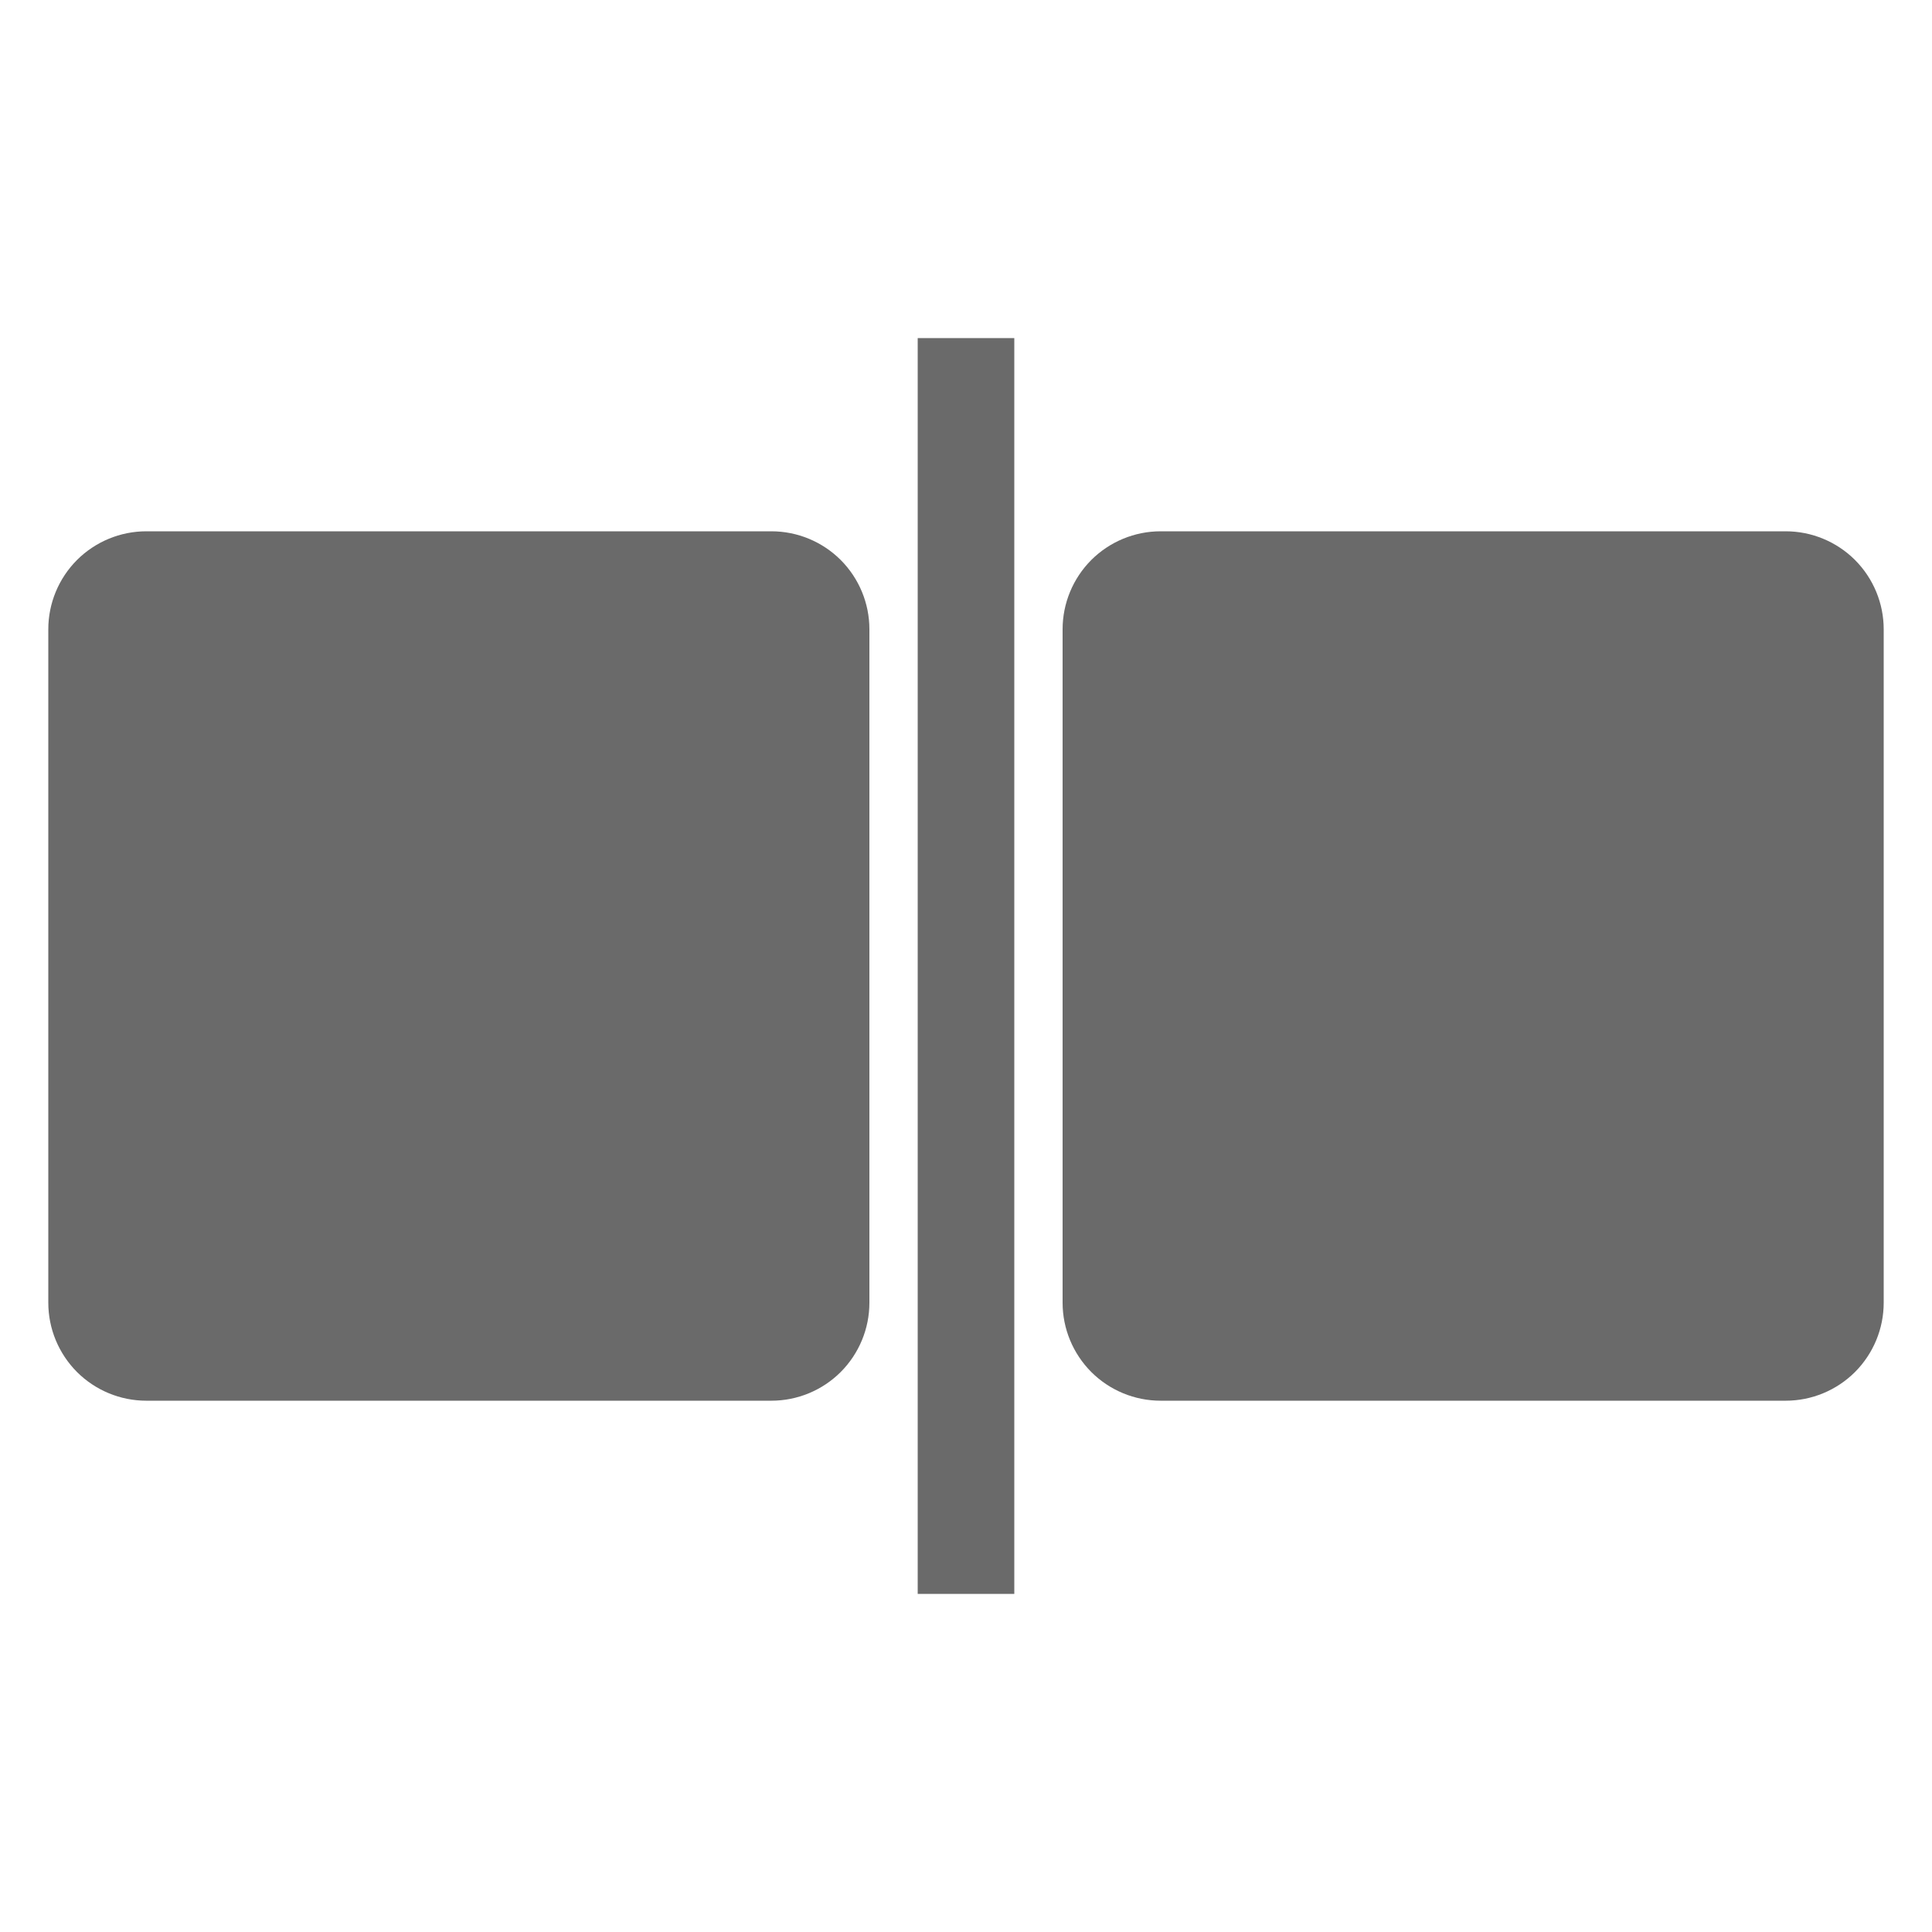
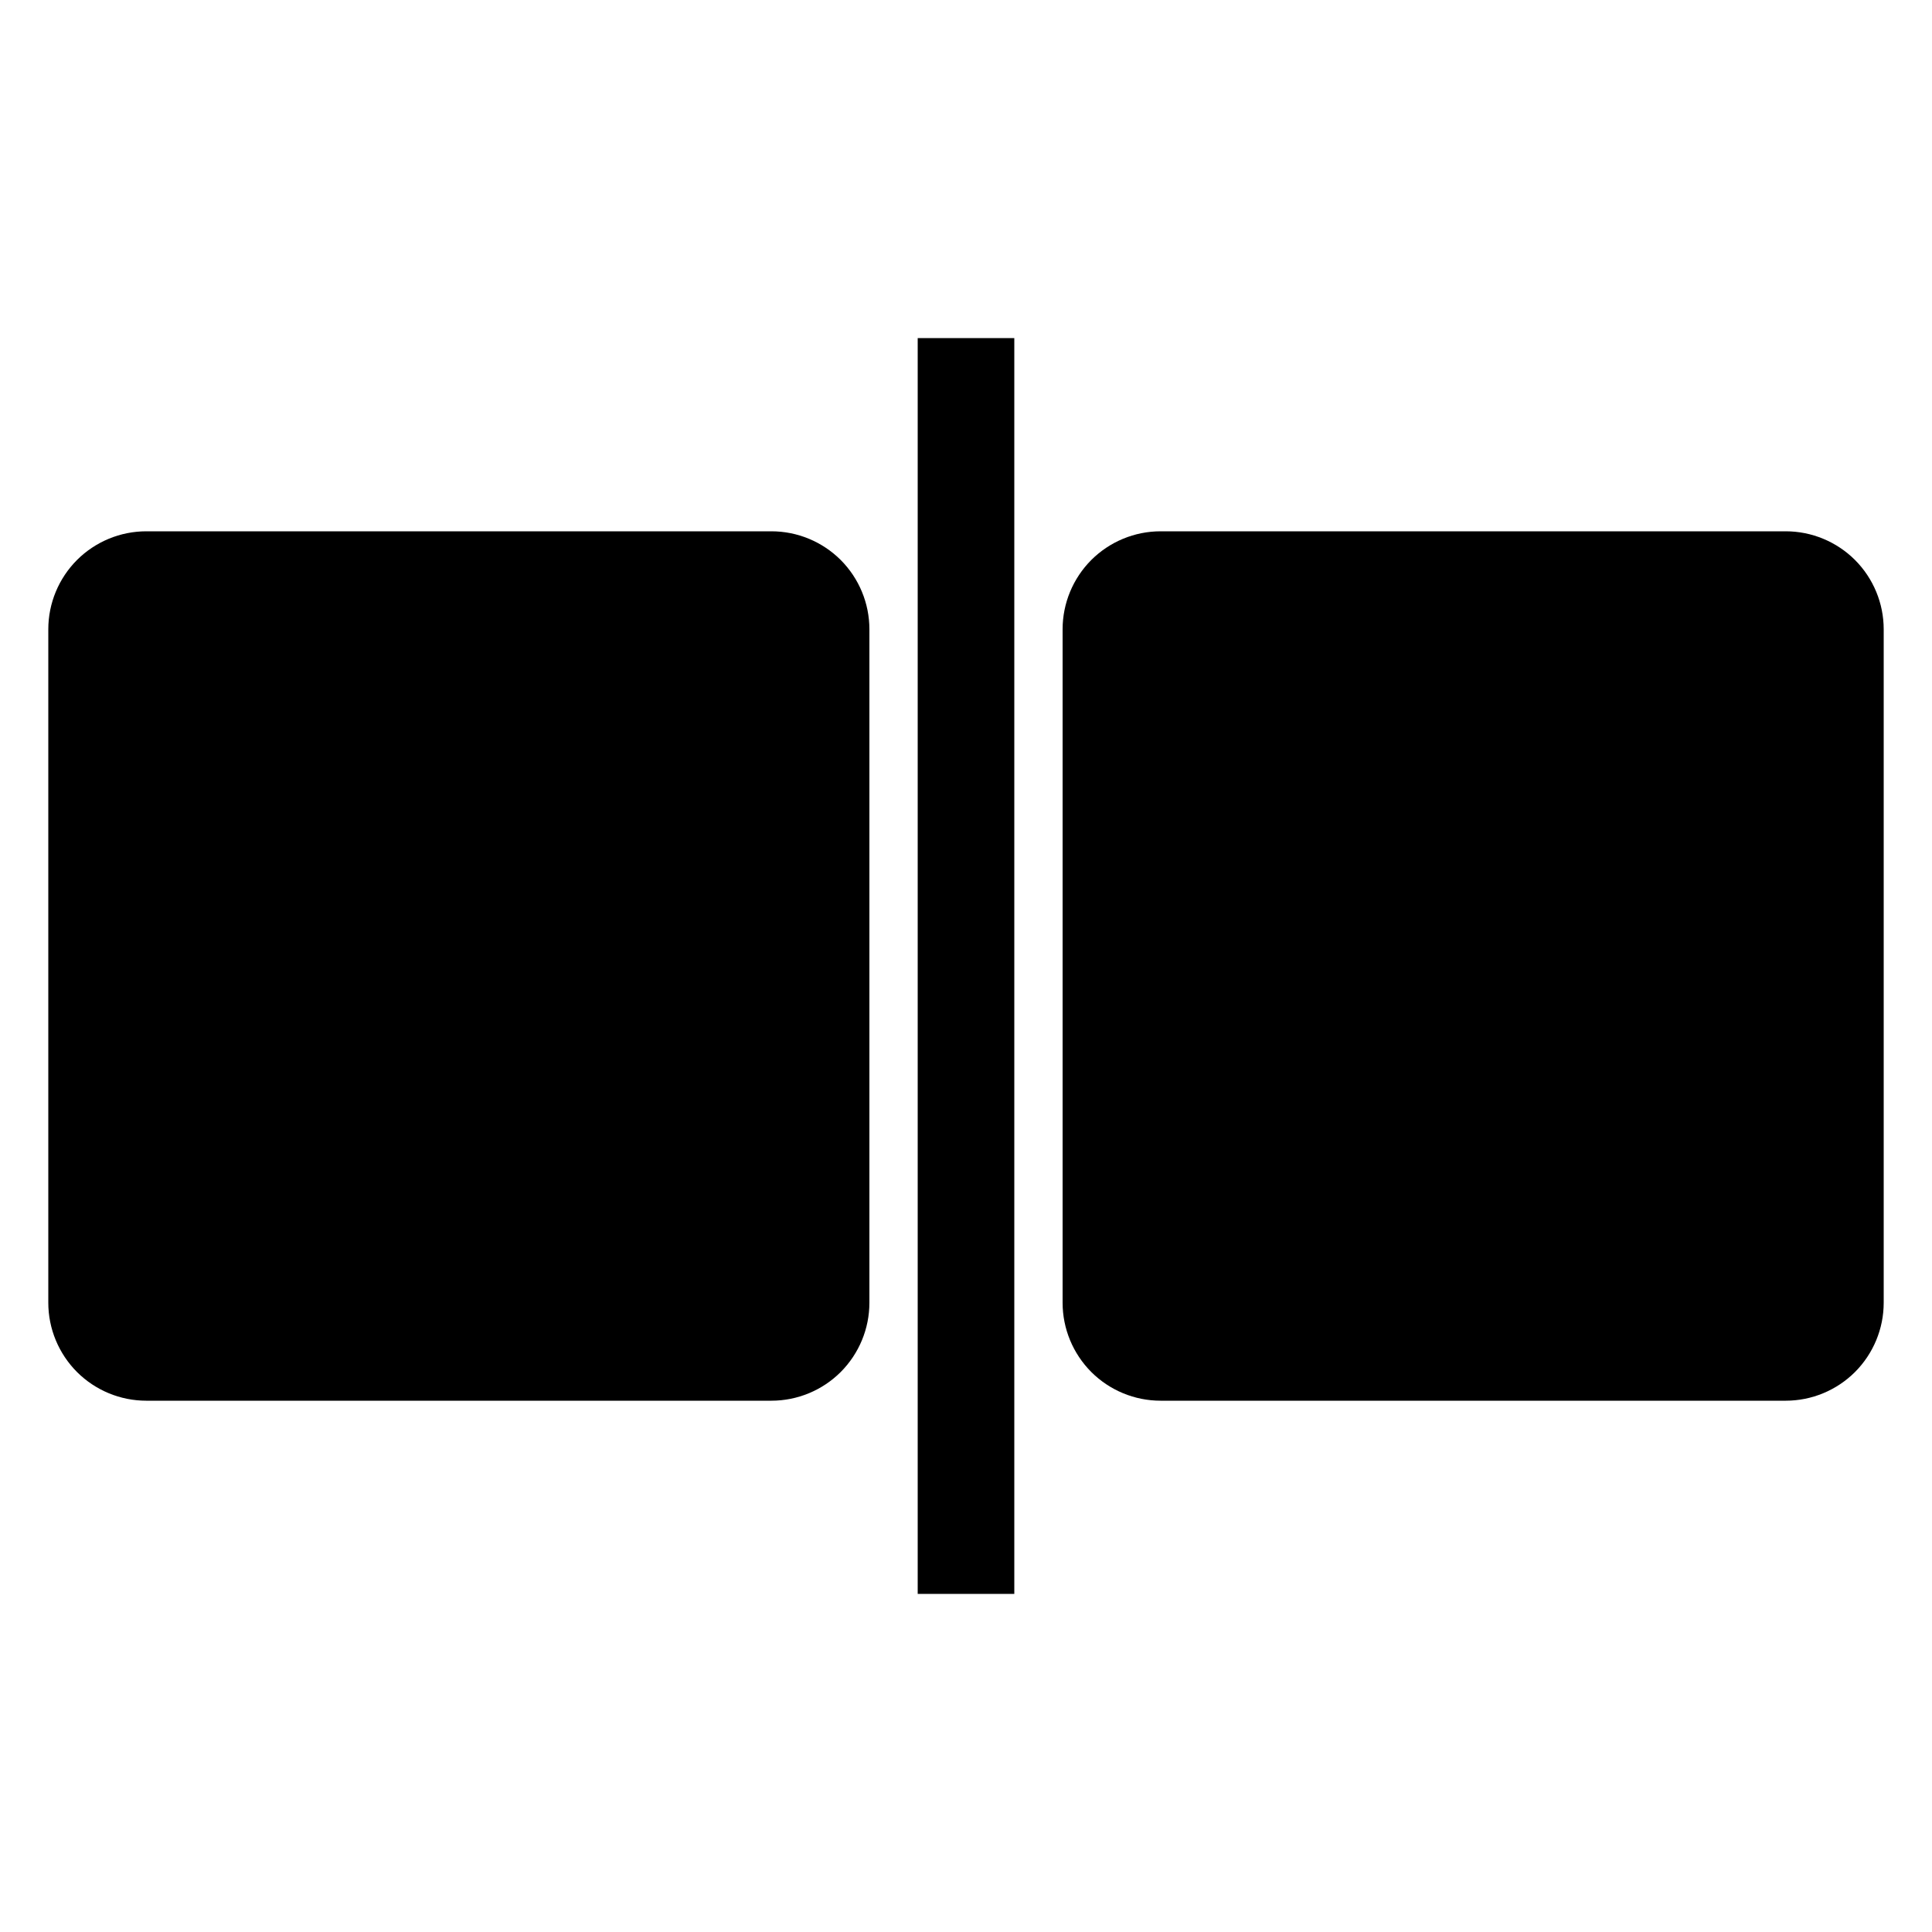
<svg xmlns="http://www.w3.org/2000/svg" width="100%" height="100%" viewBox="0 0 40 40" version="1.1" xml:space="preserve" style="fill-rule:evenodd;clip-rule:evenodd;stroke-linejoin:round;stroke-miterlimit:2;">
  <g transform="matrix(-0.620305,0,0,0.839332,25.2077,0.462208)">
    <g transform="matrix(-1.61211,0,0,1.26151,40.6376,-0.0600993)">
-       <path d="M18,11.916C18,11.408 17.786,10.921 17.406,10.561C17.025,10.202 16.509,10 15.971,10C12.7,10 6.3,10 3.029,10C2.491,10 1.975,10.202 1.594,10.561C1.214,10.921 1,11.408 1,11.916C1,15.188 1,21.812 1,25.084C1,25.592 1.214,26.079 1.594,26.439C1.975,26.798 2.491,27 3.029,27C6.3,27 12.7,27 15.971,27C16.509,27 17.025,26.798 17.406,26.439C17.786,26.079 18,25.592 18,25.084C18,21.812 18,15.188 18,11.916ZM39,11.916C39,11.408 38.786,10.921 38.406,10.561C38.025,10.202 37.509,10 36.971,10C33.7,10 27.3,10 24.029,10C23.491,10 22.975,10.202 22.594,10.561C22.214,10.921 22,11.408 22,11.916C22,15.188 22,21.812 22,25.084C22,25.592 22.214,26.079 22.594,26.439C22.975,26.798 23.491,27 24.029,27C27.3,27 33.7,27 36.971,27C37.509,27 38.025,26.798 38.406,26.439C38.786,26.079 39,25.592 39,25.084C39,21.812 39,15.188 39,11.916Z" style="fill:rgb(106,106,106);" />
+       <path d="M18,11.916C18,11.408 17.786,10.921 17.406,10.561C17.025,10.202 16.509,10 15.971,10C12.7,10 6.3,10 3.029,10C2.491,10 1.975,10.202 1.594,10.561C1.214,10.921 1,11.408 1,11.916C1,15.188 1,21.812 1,25.084C1,25.592 1.214,26.079 1.594,26.439C1.975,26.798 2.491,27 3.029,27C6.3,27 12.7,27 15.971,27C16.509,27 17.025,26.798 17.406,26.439C17.786,26.079 18,25.592 18,25.084C18,21.812 18,15.188 18,11.916ZM39,11.916C39,11.408 38.786,10.921 38.406,10.561C38.025,10.202 37.509,10 36.971,10C33.7,10 27.3,10 24.029,10C23.491,10 22.975,10.202 22.594,10.561C22.214,10.921 22,11.408 22,11.916C22,15.188 22,21.812 22,25.084C22,25.592 22.214,26.079 22.594,26.439C22.975,26.798 23.491,27 24.029,27C27.3,27 33.7,27 36.971,27C37.509,27 38.025,26.798 38.406,26.439C38.786,26.079 39,25.592 39,25.084C39,21.812 39,15.188 39,11.916Z" />
    </g>
    <g transform="matrix(-1.61211,0,0,1.23908,40.6376,0.354796)">
-       <rect x="19" y="6" width="2" height="25" style="fill:rgb(106,106,106);" />
+       <rect x="19" y="6" width="2" height="25" />
    </g>
  </g>
</svg>
